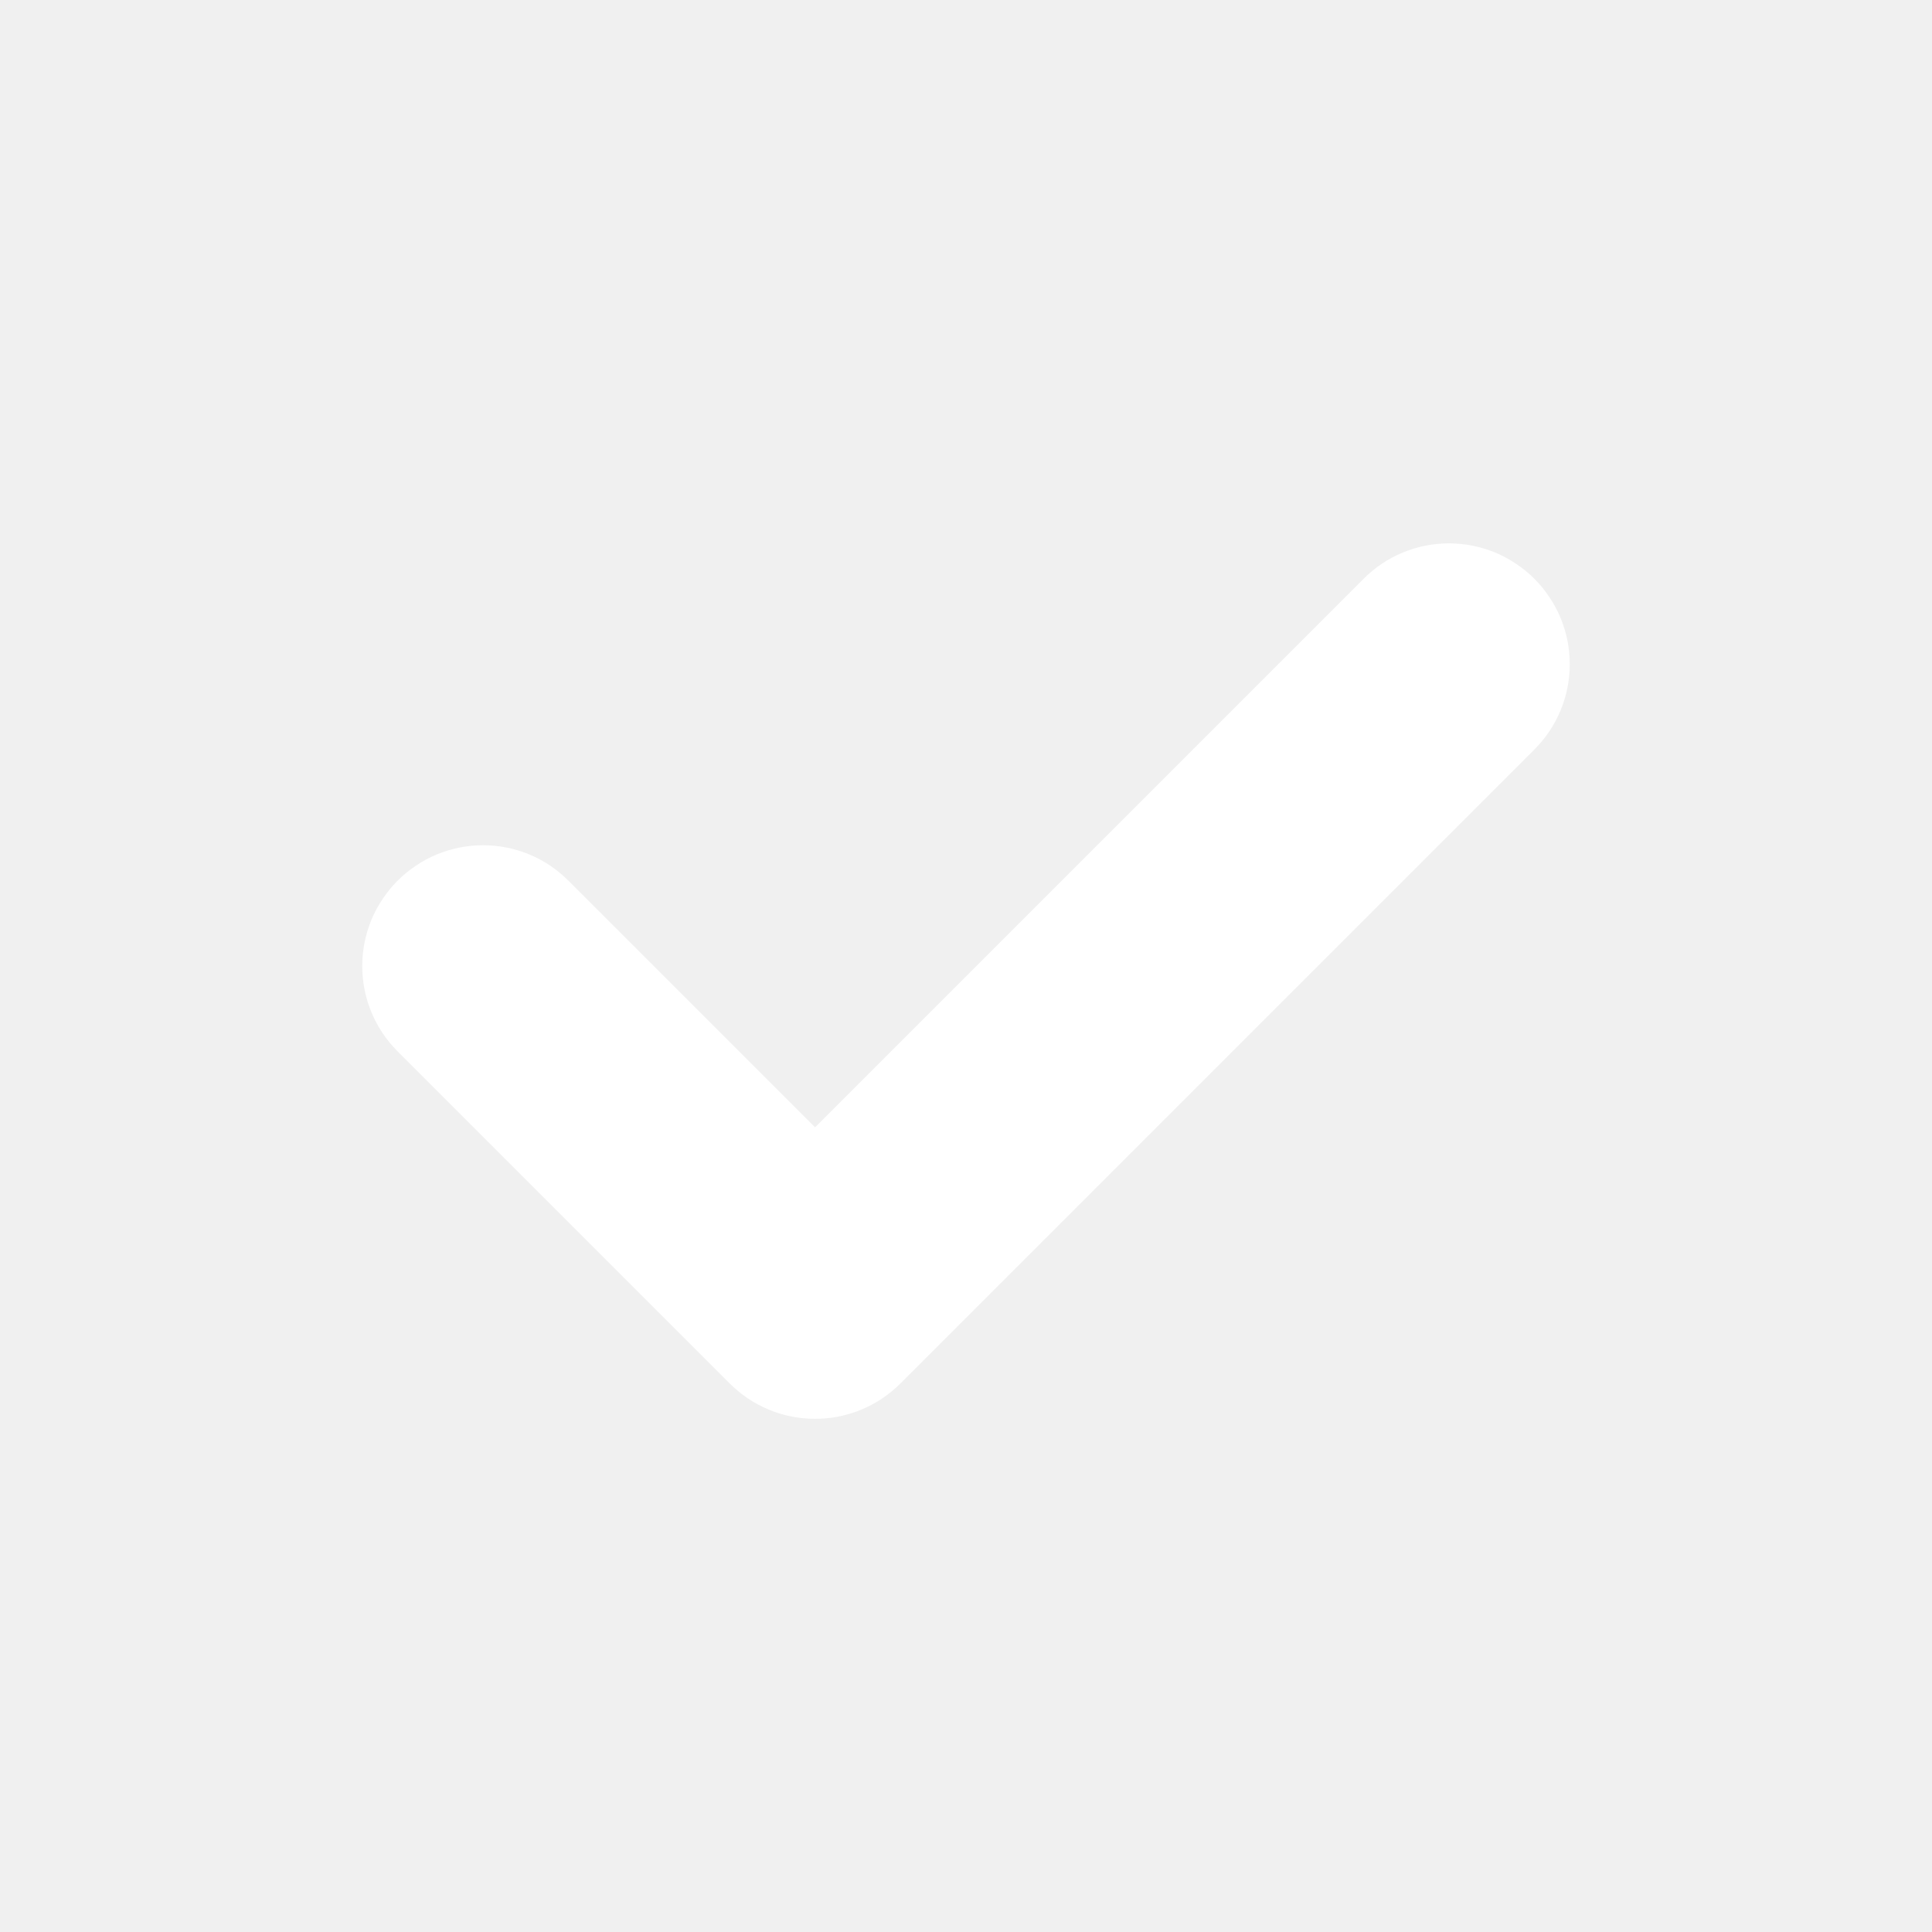
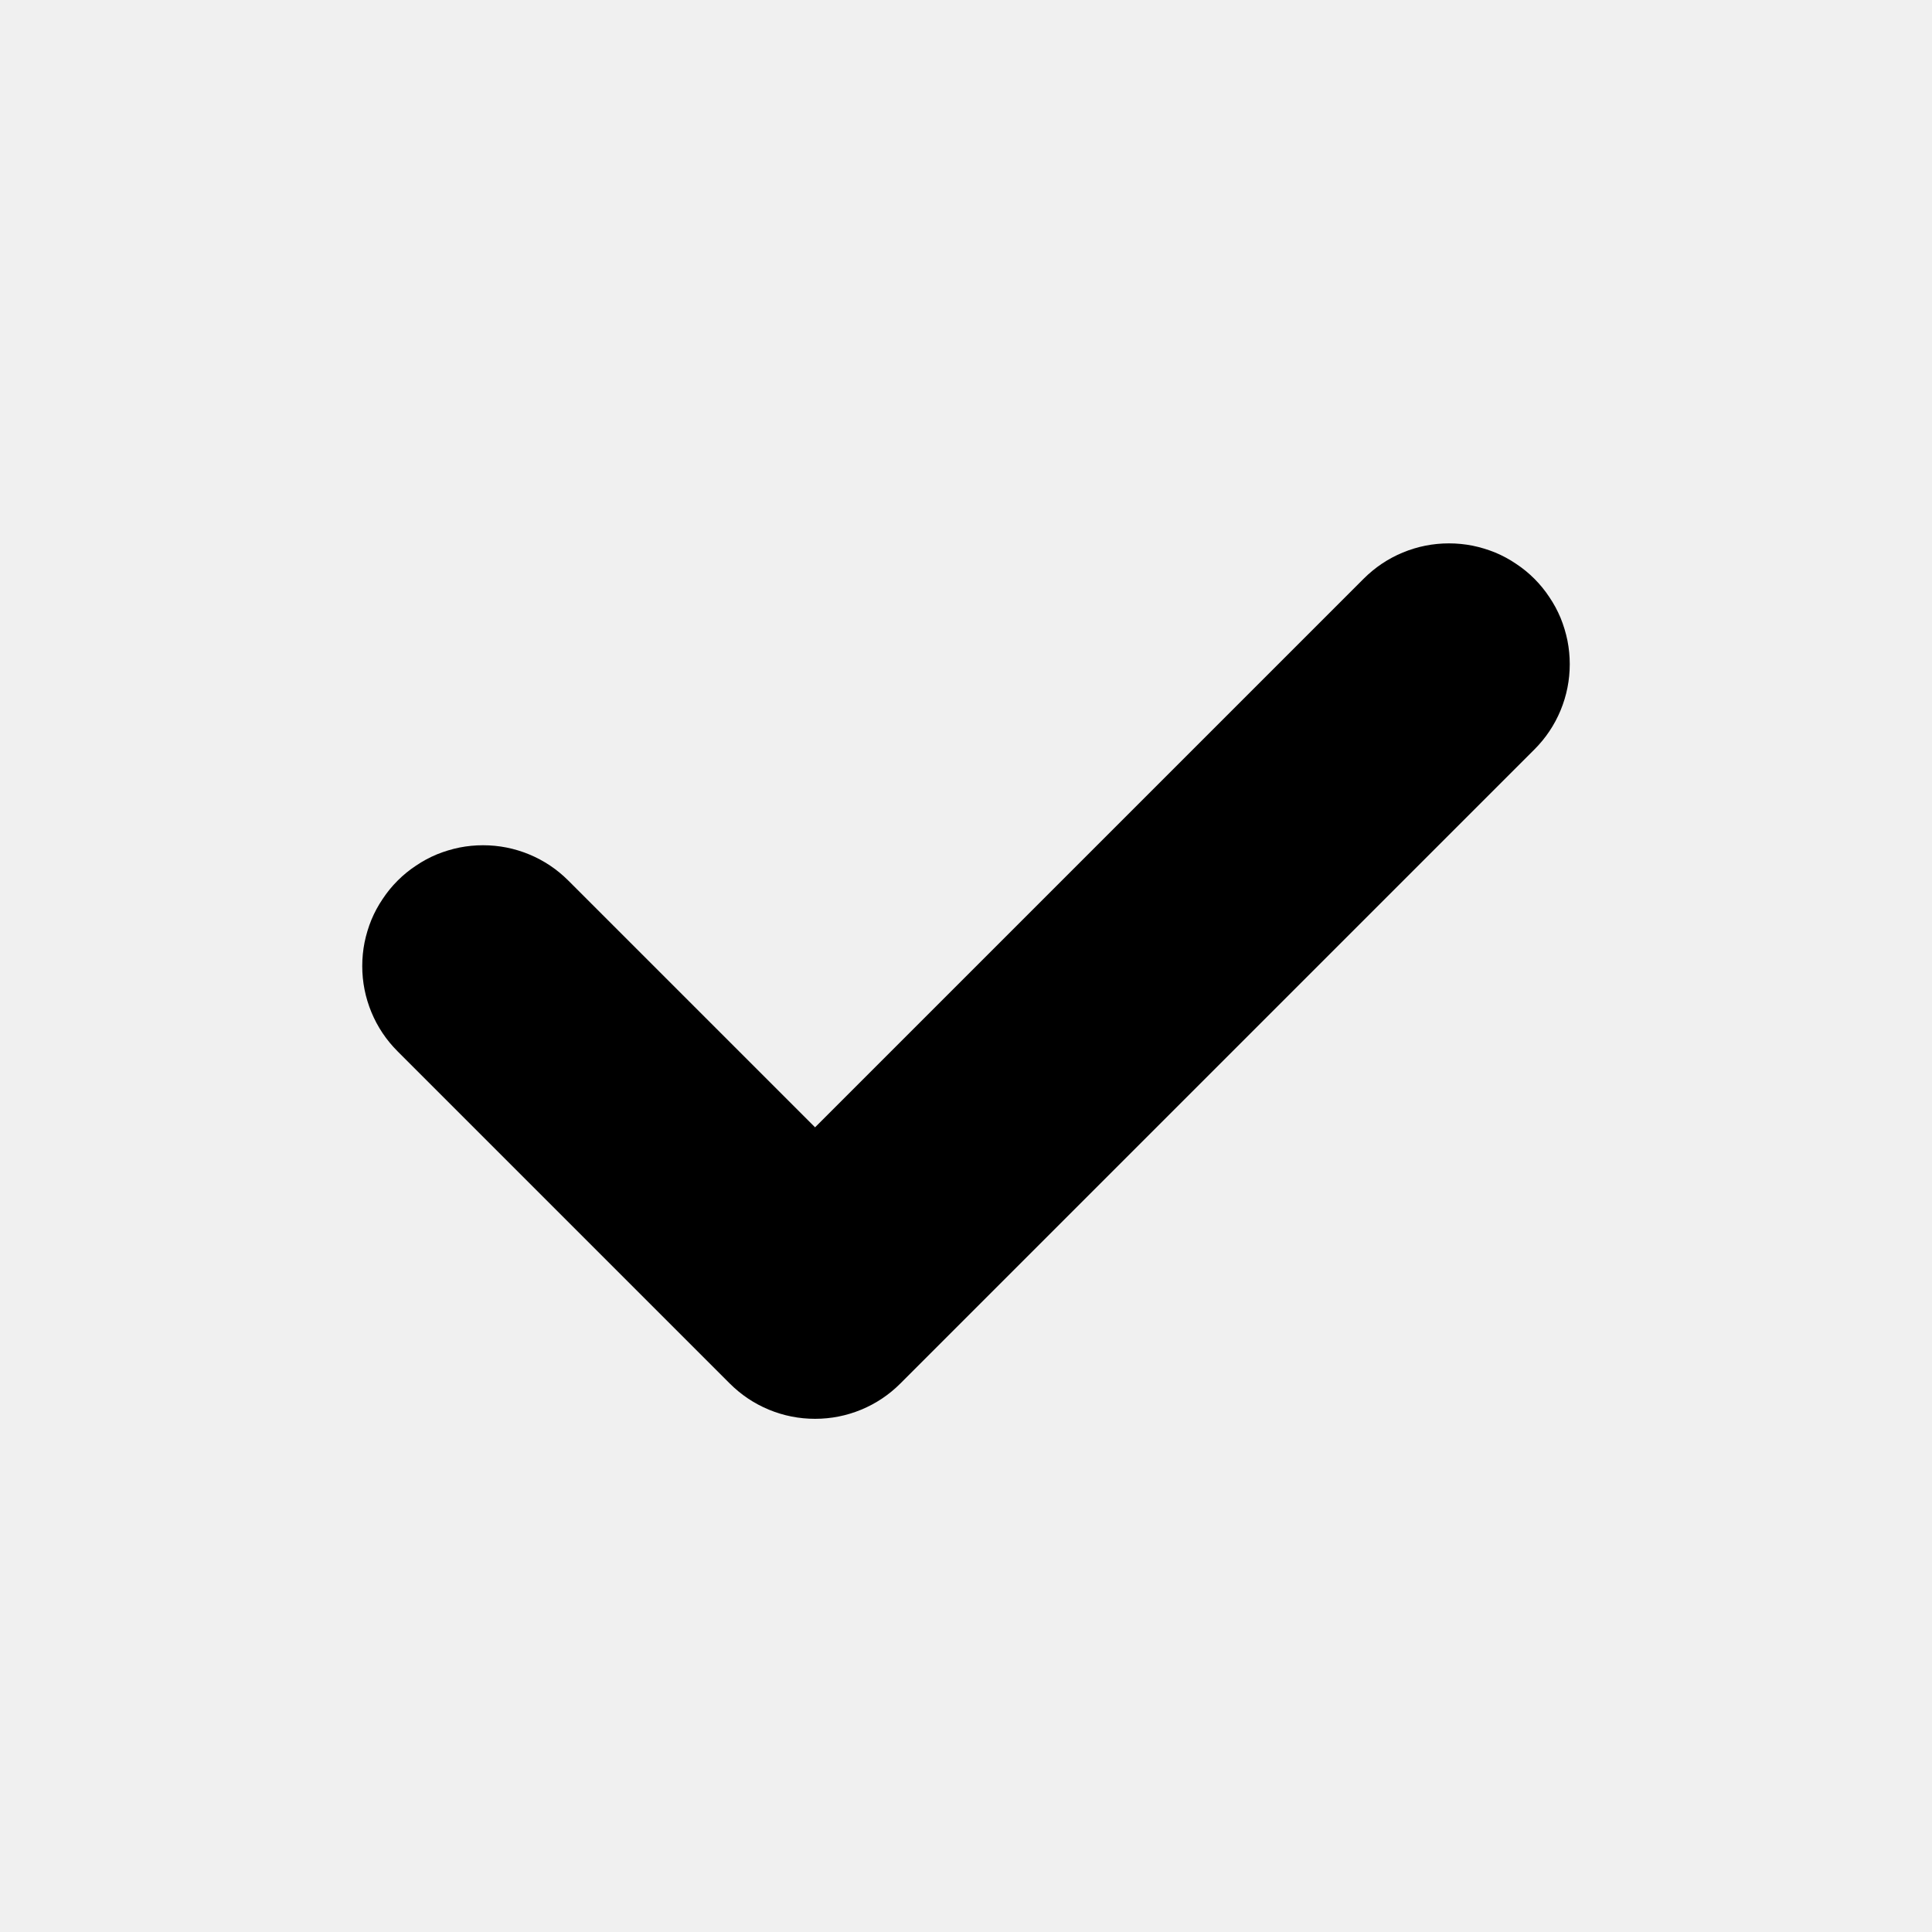
<svg xmlns="http://www.w3.org/2000/svg" fill="none" version="1.1" width="16" height="16" viewBox="0 0 16 16">
  <defs>
    <clipPath id="master_svg0_1361_32006">
      <rect x="-1" y="-1" width="18" height="18" rx="0" />
    </clipPath>
  </defs>
  <g clip-path="url(#master_svg0_1361_32006)">
-     <path d="M12.707,6.207Q12.848,6.066,12.924,5.883Q13,5.699,13,5.5Q13,5.402,12.981,5.305Q12.961,5.208,12.924,5.117Q12.886,5.026,12.831,4.945Q12.777,4.863,12.707,4.793Q12.637,4.723,12.555,4.669Q12.474,4.614,12.383,4.576Q12.292,4.539,12.195,4.519Q12.098,4.5,12,4.5Q11.801,4.5,11.617,4.576Q11.434,4.652,11.293,4.793L11.293,4.793L6.75,9.336L4.707,7.293L4.707,7.293Q4.566,7.152,4.383,7.076Q4.199,7,4,7Q3.902,7,3.805,7.019Q3.708,7.039,3.617,7.076Q3.526,7.114,3.445,7.169Q3.363,7.223,3.293,7.293Q3.223,7.363,3.169,7.445Q3.114,7.526,3.076,7.617Q3.039,7.708,3.019,7.805Q3,7.902,3,8Q3,8.199,3.076,8.383Q3.152,8.566,3.293,8.707L3.293,8.707L6.043,11.457Q6.184,11.598,6.367,11.674Q6.551,11.75,6.75,11.75Q6.949,11.75,7.133,11.674Q7.316,11.598,7.457,11.457L12.707,6.207L12.707,6.207Z" fill-rule="evenodd" fill="#FFFFFF" fill-opacity="1" />
+     <path d="M12.707,6.207Q12.848,6.066,12.924,5.883Q13,5.699,13,5.5Q13,5.402,12.981,5.305Q12.961,5.208,12.924,5.117Q12.886,5.026,12.831,4.945Q12.777,4.863,12.707,4.793Q12.637,4.723,12.555,4.669Q12.474,4.614,12.383,4.576Q12.292,4.539,12.195,4.519Q12.098,4.5,12,4.5Q11.801,4.5,11.617,4.576Q11.434,4.652,11.293,4.793L11.293,4.793L6.75,9.336L4.707,7.293L4.707,7.293Q4.566,7.152,4.383,7.076Q4.199,7,4,7Q3.902,7,3.805,7.019Q3.708,7.039,3.617,7.076Q3.526,7.114,3.445,7.169Q3.363,7.223,3.293,7.293Q3.223,7.363,3.169,7.445Q3.114,7.526,3.076,7.617Q3.039,7.708,3.019,7.805Q3,7.902,3,8Q3,8.199,3.076,8.383Q3.152,8.566,3.293,8.707L3.293,8.707L6.043,11.457Q6.184,11.598,6.367,11.674Q6.551,11.75,6.75,11.75Q6.949,11.75,7.133,11.674Q7.316,11.598,7.457,11.457L12.707,6.207L12.707,6.207Z" fill-rule="evenodd" fill="#000000" fill-opacity="1" />
  </g>
</svg>
